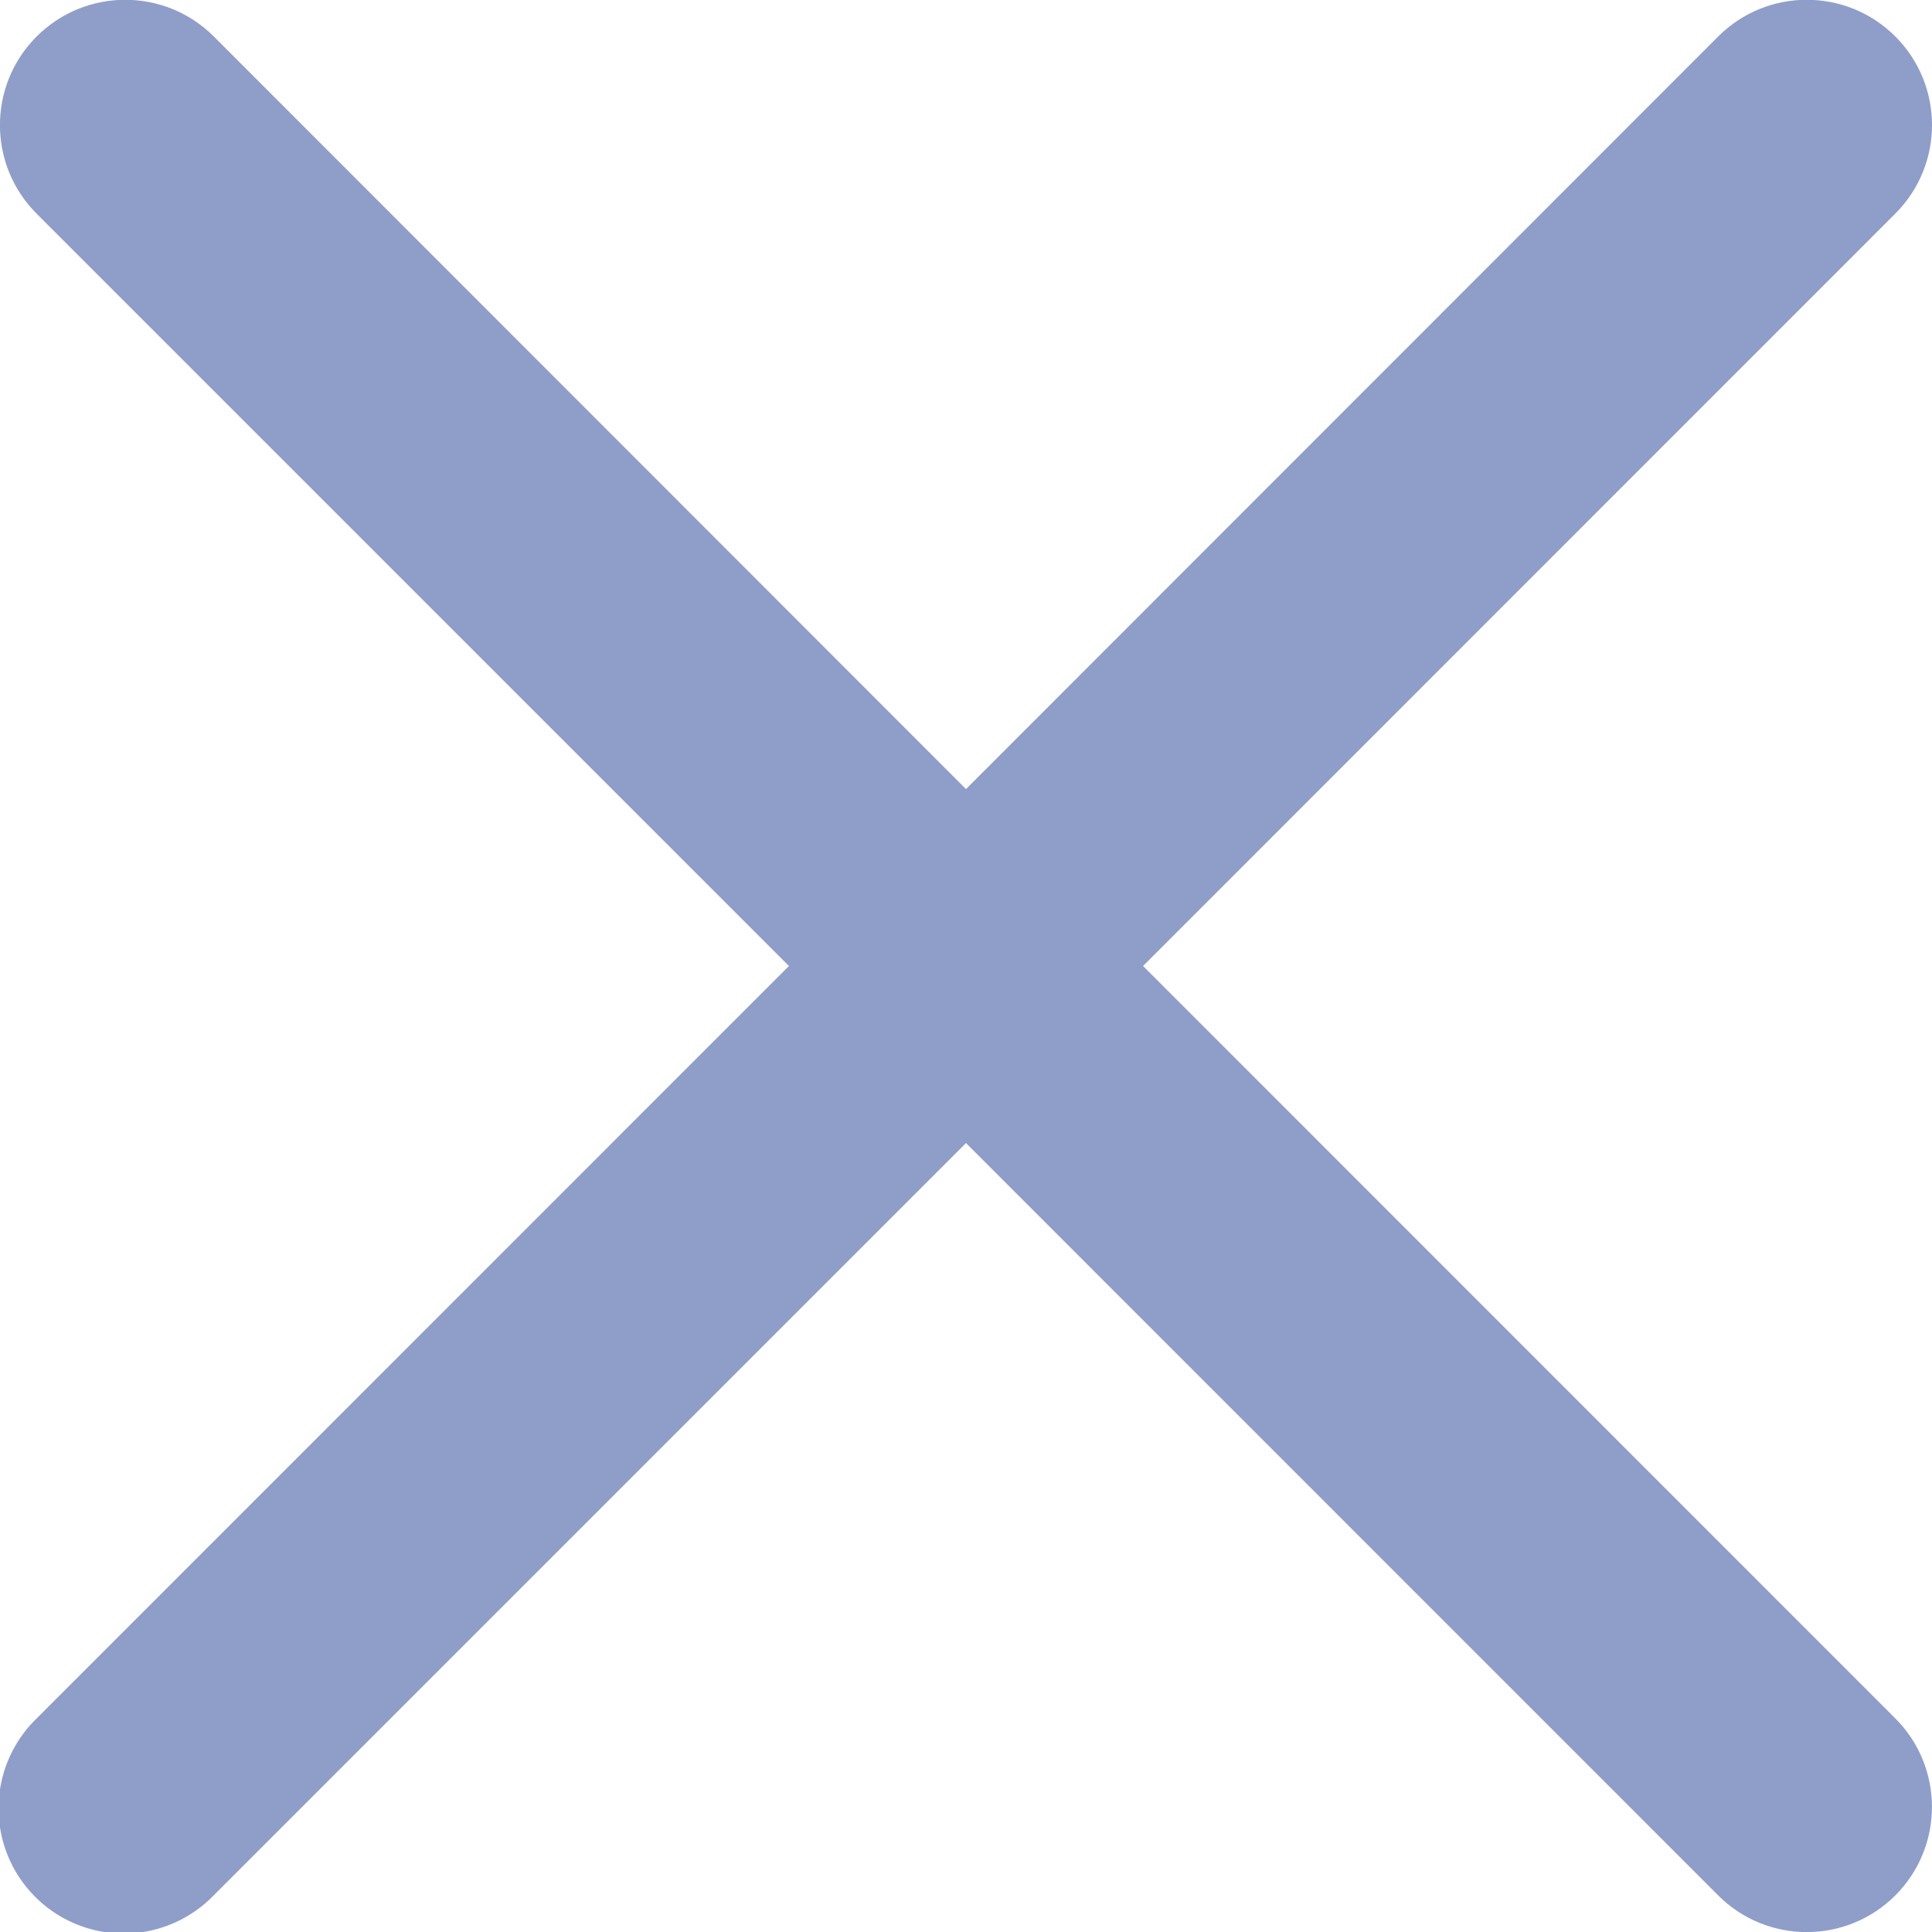
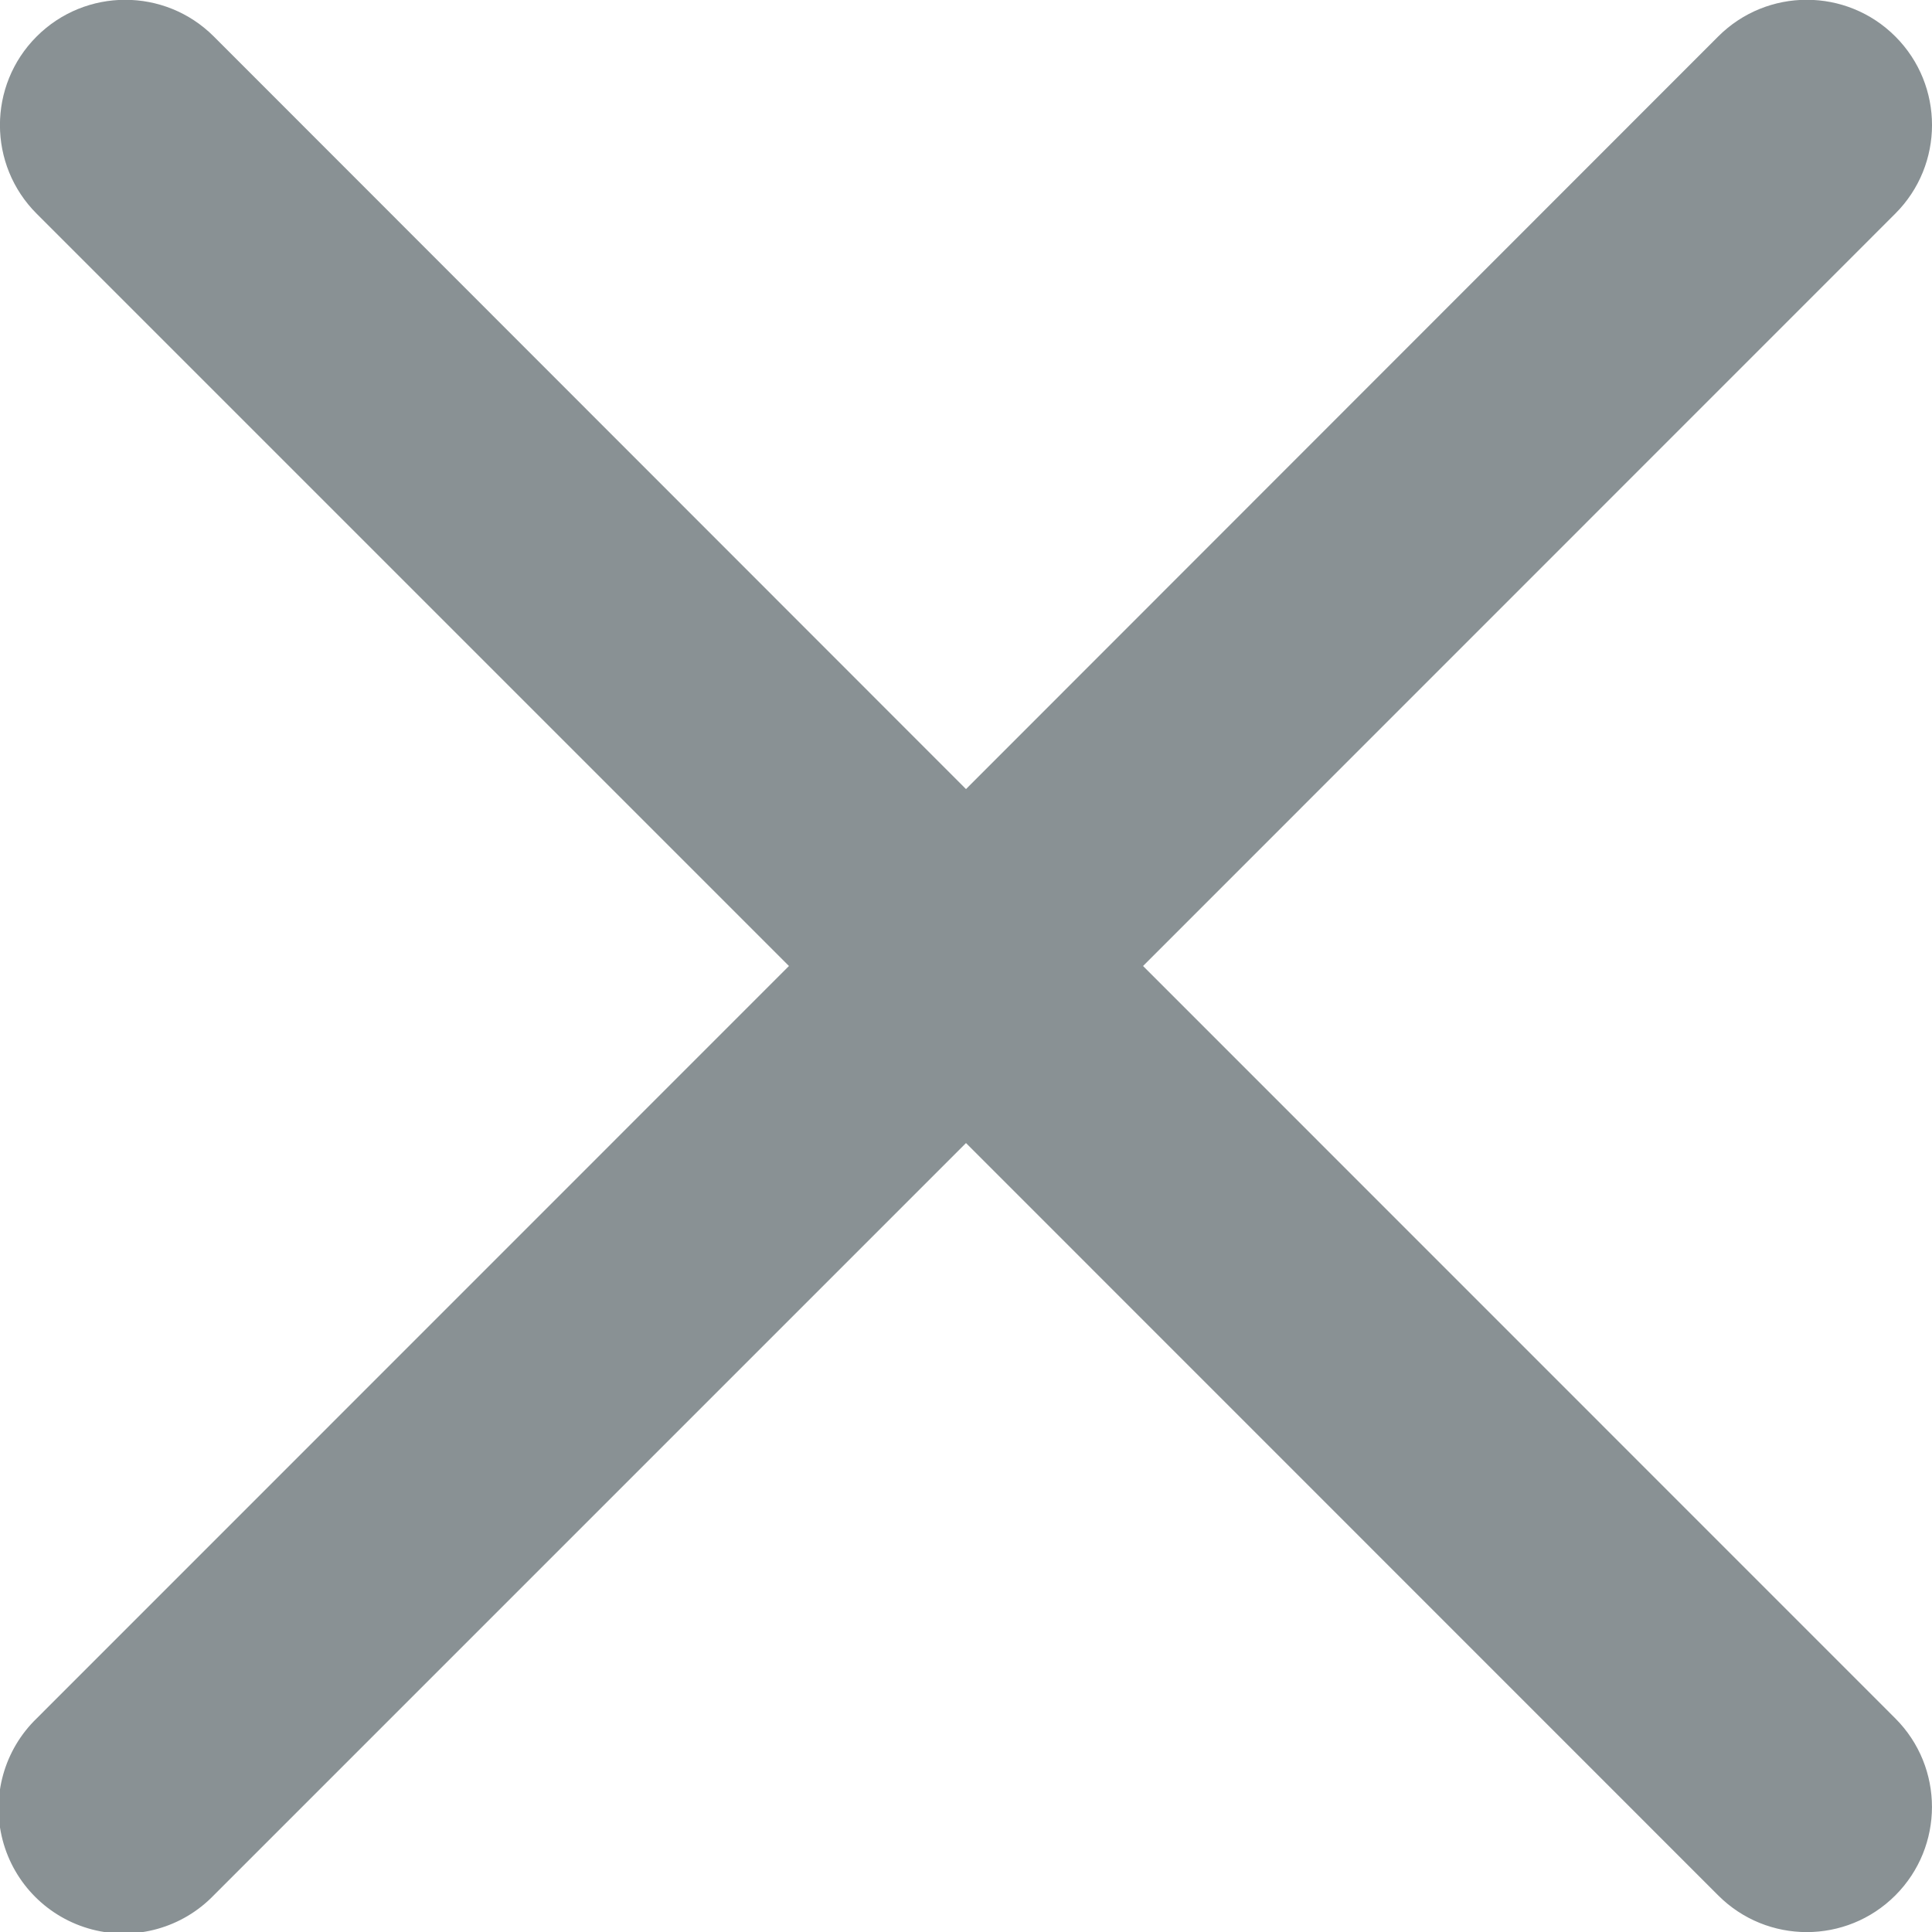
<svg xmlns="http://www.w3.org/2000/svg" width="14" height="14" viewBox="0 0 14 14">
-   <path id="close" d="M8.283,7.136l5.451-5.452A.907.907,0,0,0,12.451.4L7,5.854,1.549.4A.907.907,0,0,0,.266,1.685L5.717,7.136.266,12.588A.907.907,0,1,0,1.549,13.87L7,8.419l5.451,5.452a.907.907,0,0,0,1.283-1.283Zm0,0" transform="translate(0 -0.136)" fill="#8f9ec8" />
+   <path id="close" d="M8.283,7.136l5.451-5.452A.907.907,0,0,0,12.451.4L7,5.854,1.549.4A.907.907,0,0,0,.266,1.685L5.717,7.136.266,12.588A.907.907,0,1,0,1.549,13.87L7,8.419l5.451,5.452a.907.907,0,0,0,1.283-1.283Zm0,0" transform="translate(0 -0.136)" fill="#899194" />
</svg>
